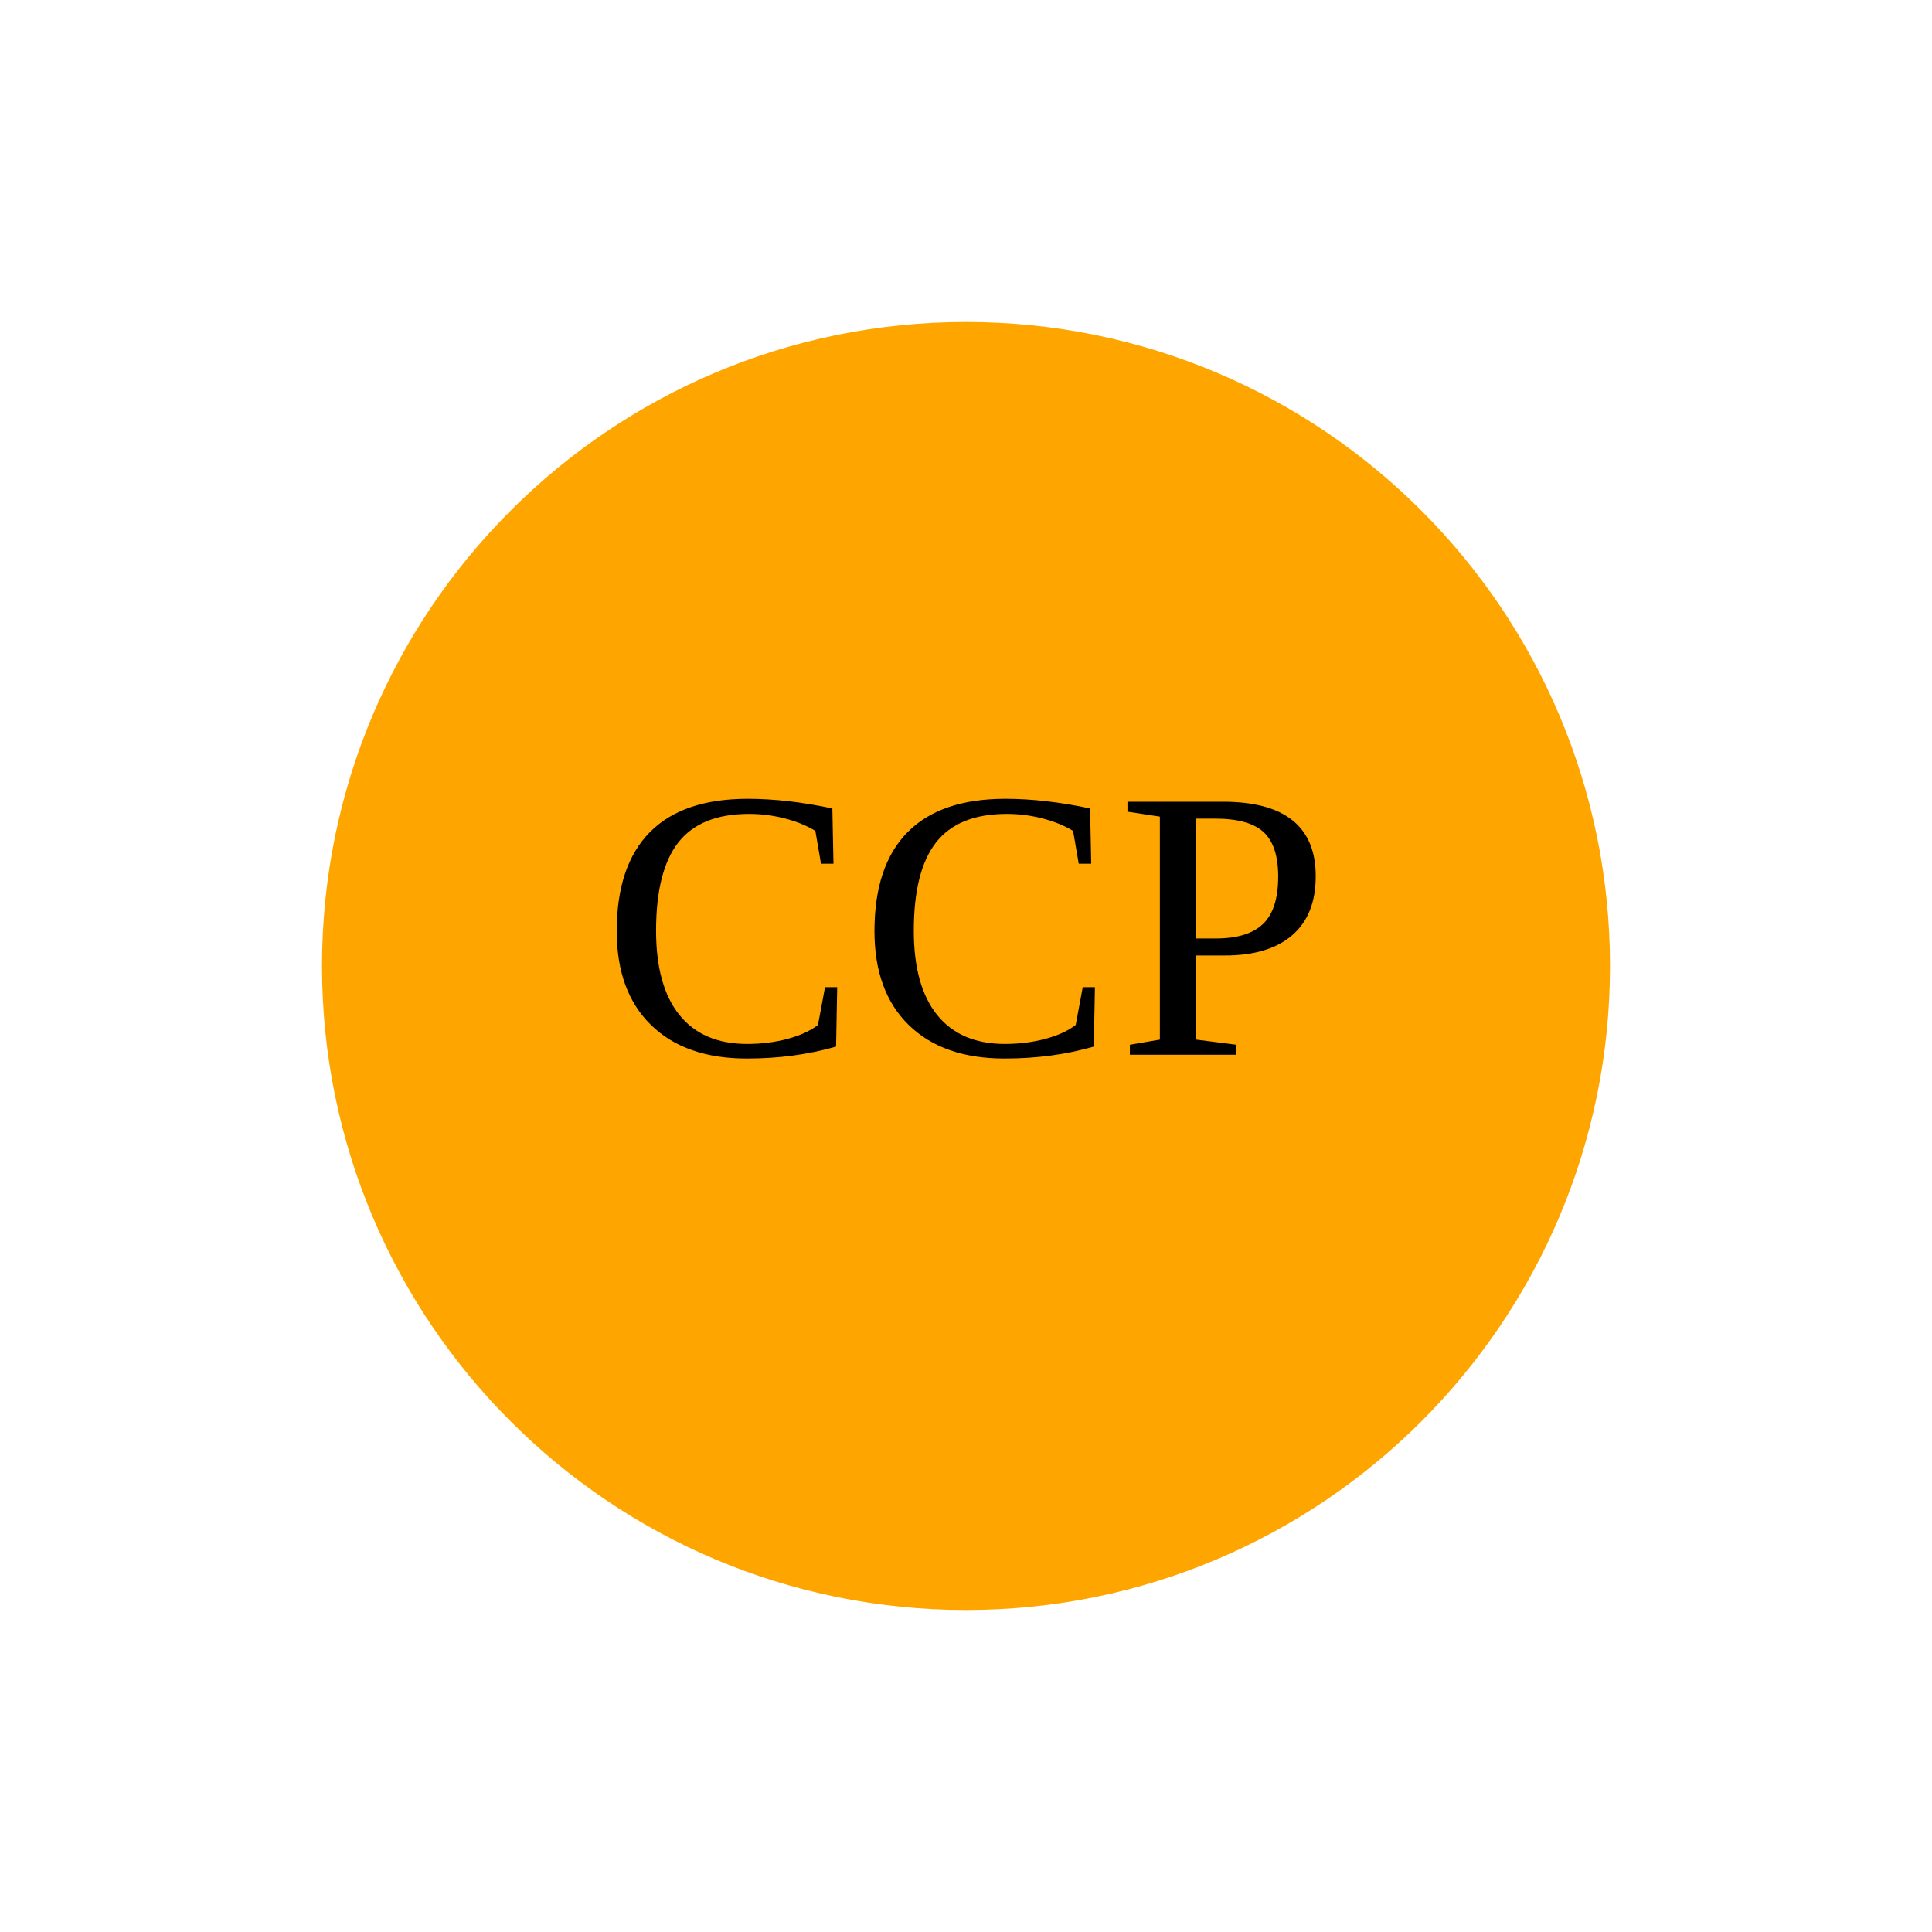
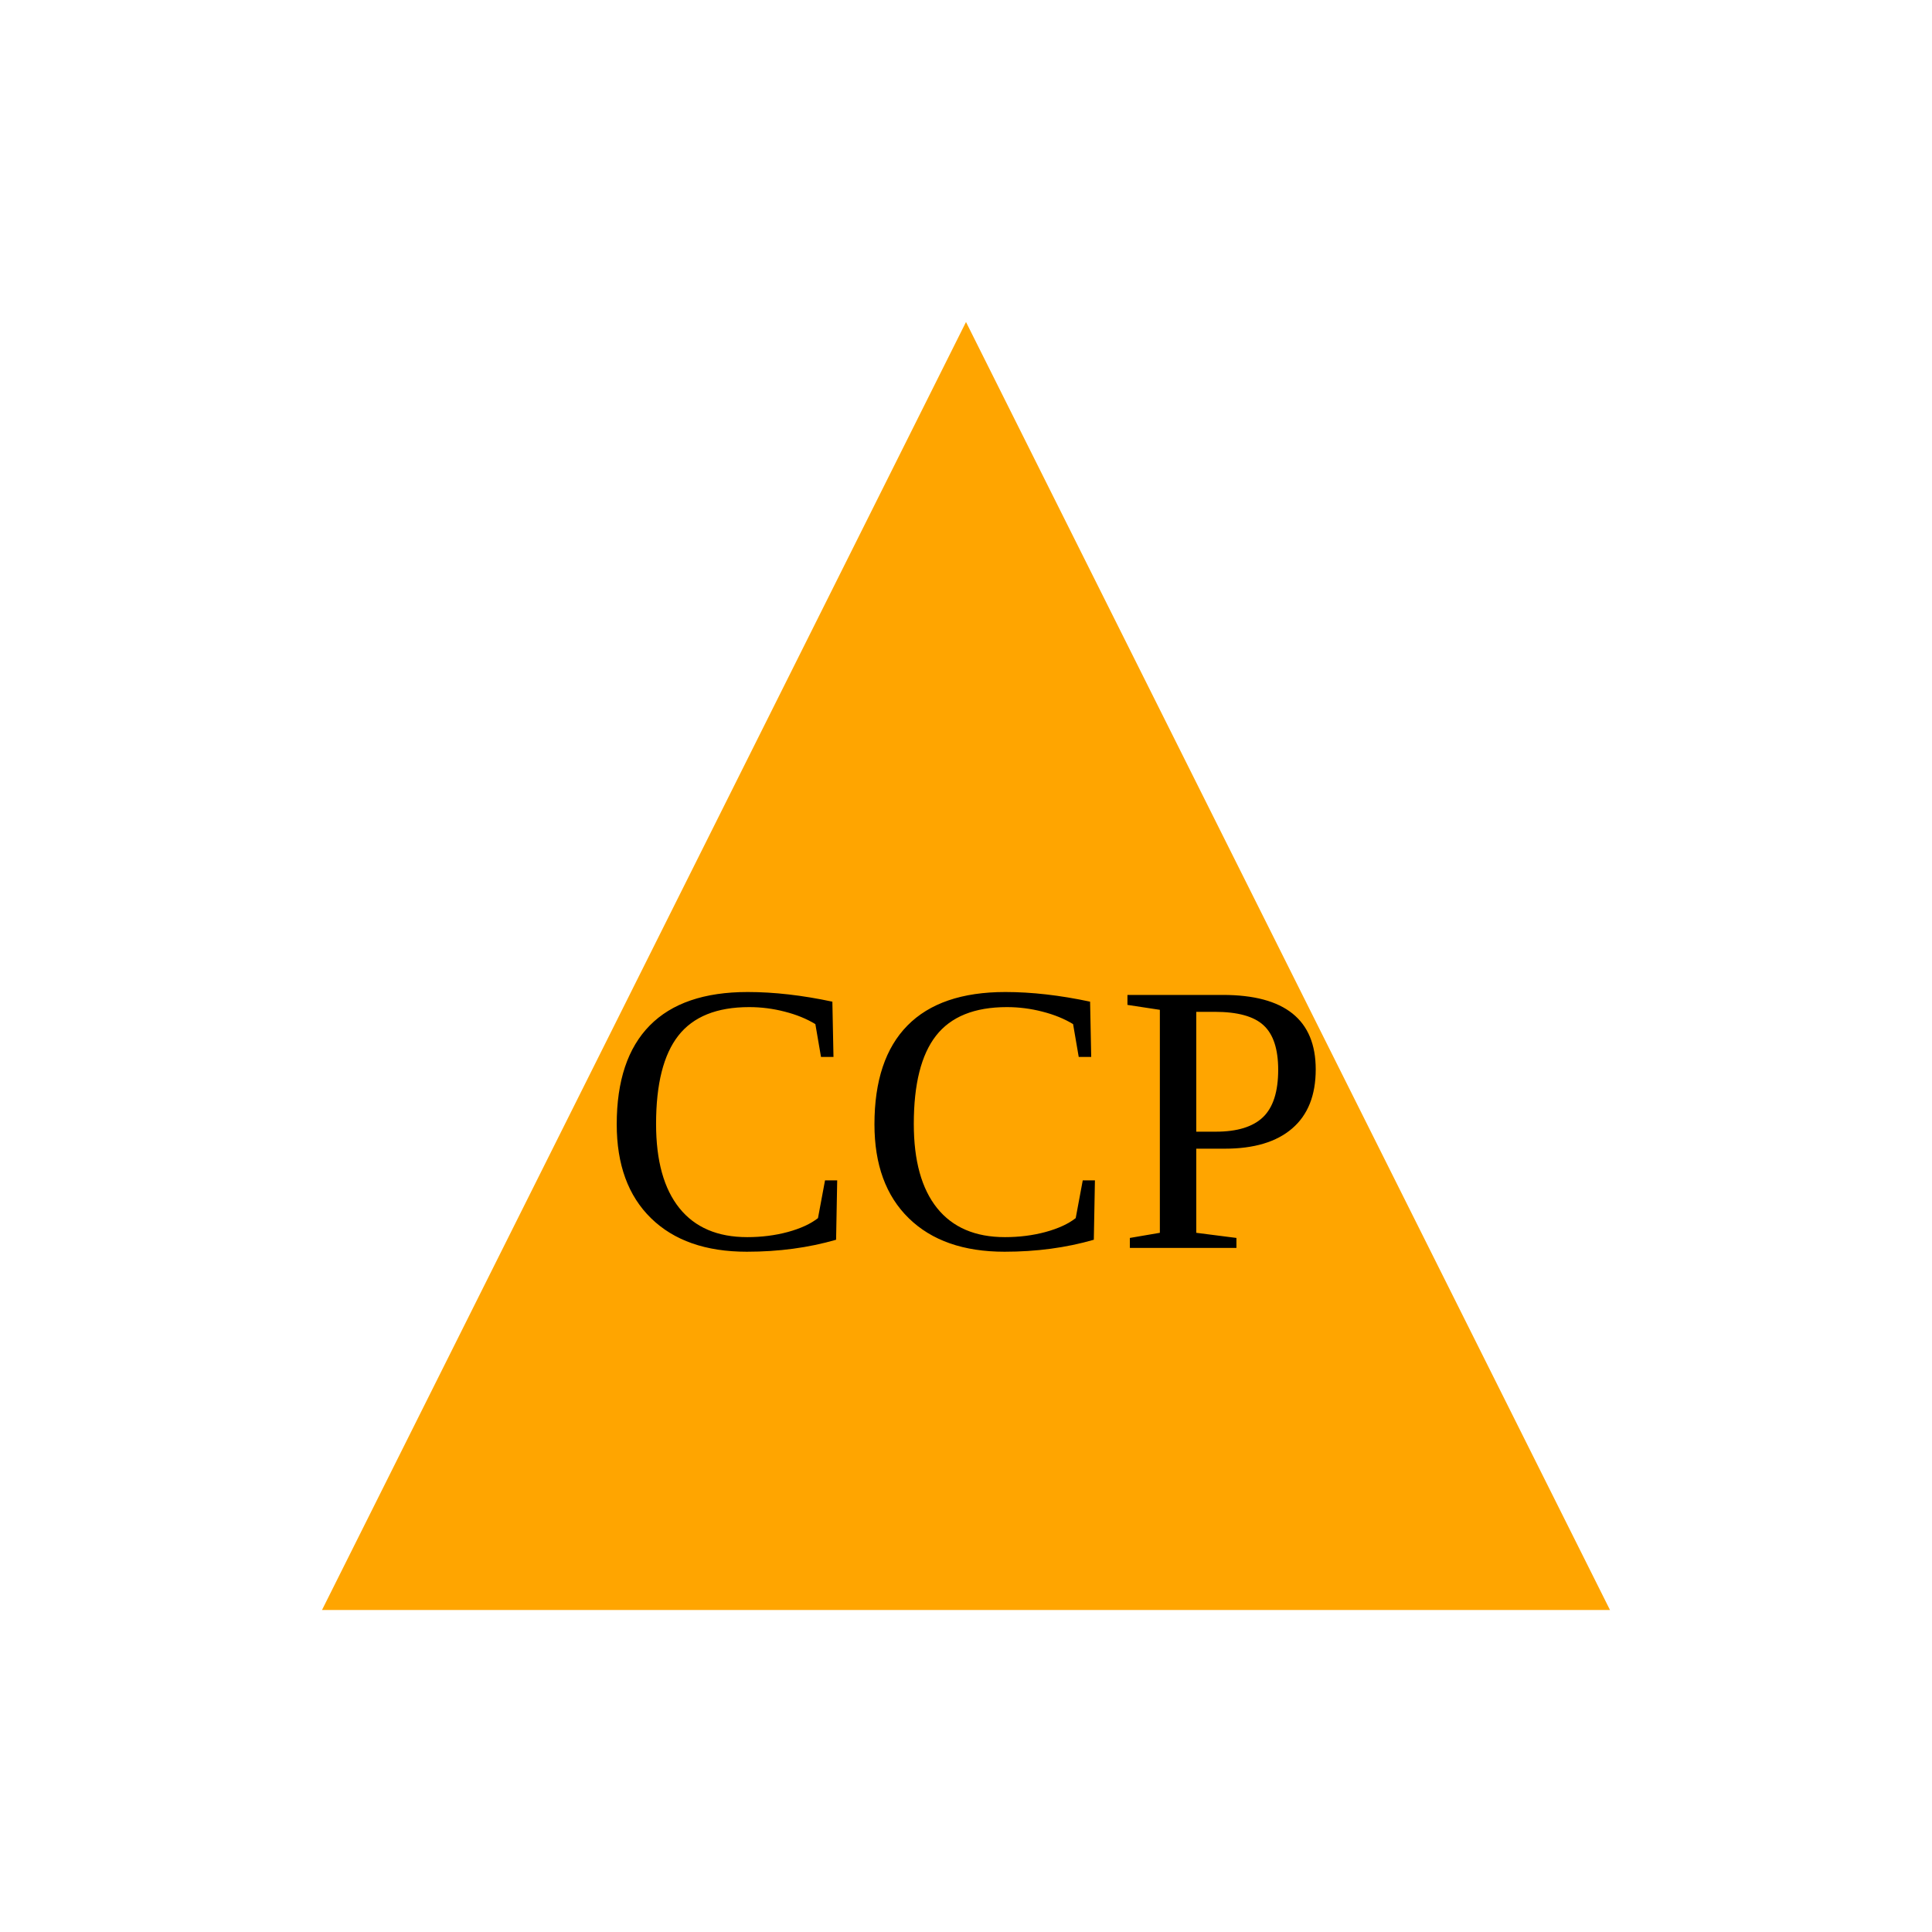
- <svg height="300" width="300">
-   <circle cx="150" cy="150" r="100" style="fill:Orange" />
-   <text x="150px" y="150px" font-size="60px" text-anchor="middle" dominant-baseline="middle" fill="Black">CCP</text>
+ <svg version="1.1" width="300" height="300">
+   <polygon points="150,50 250,250 50,250" style="fill:Orange" />
+   <text x="150px" y="180px" font-size="60px" text-anchor="middle" dominant-baseline="middle" fill="Black">CCP</text>
</svg>
